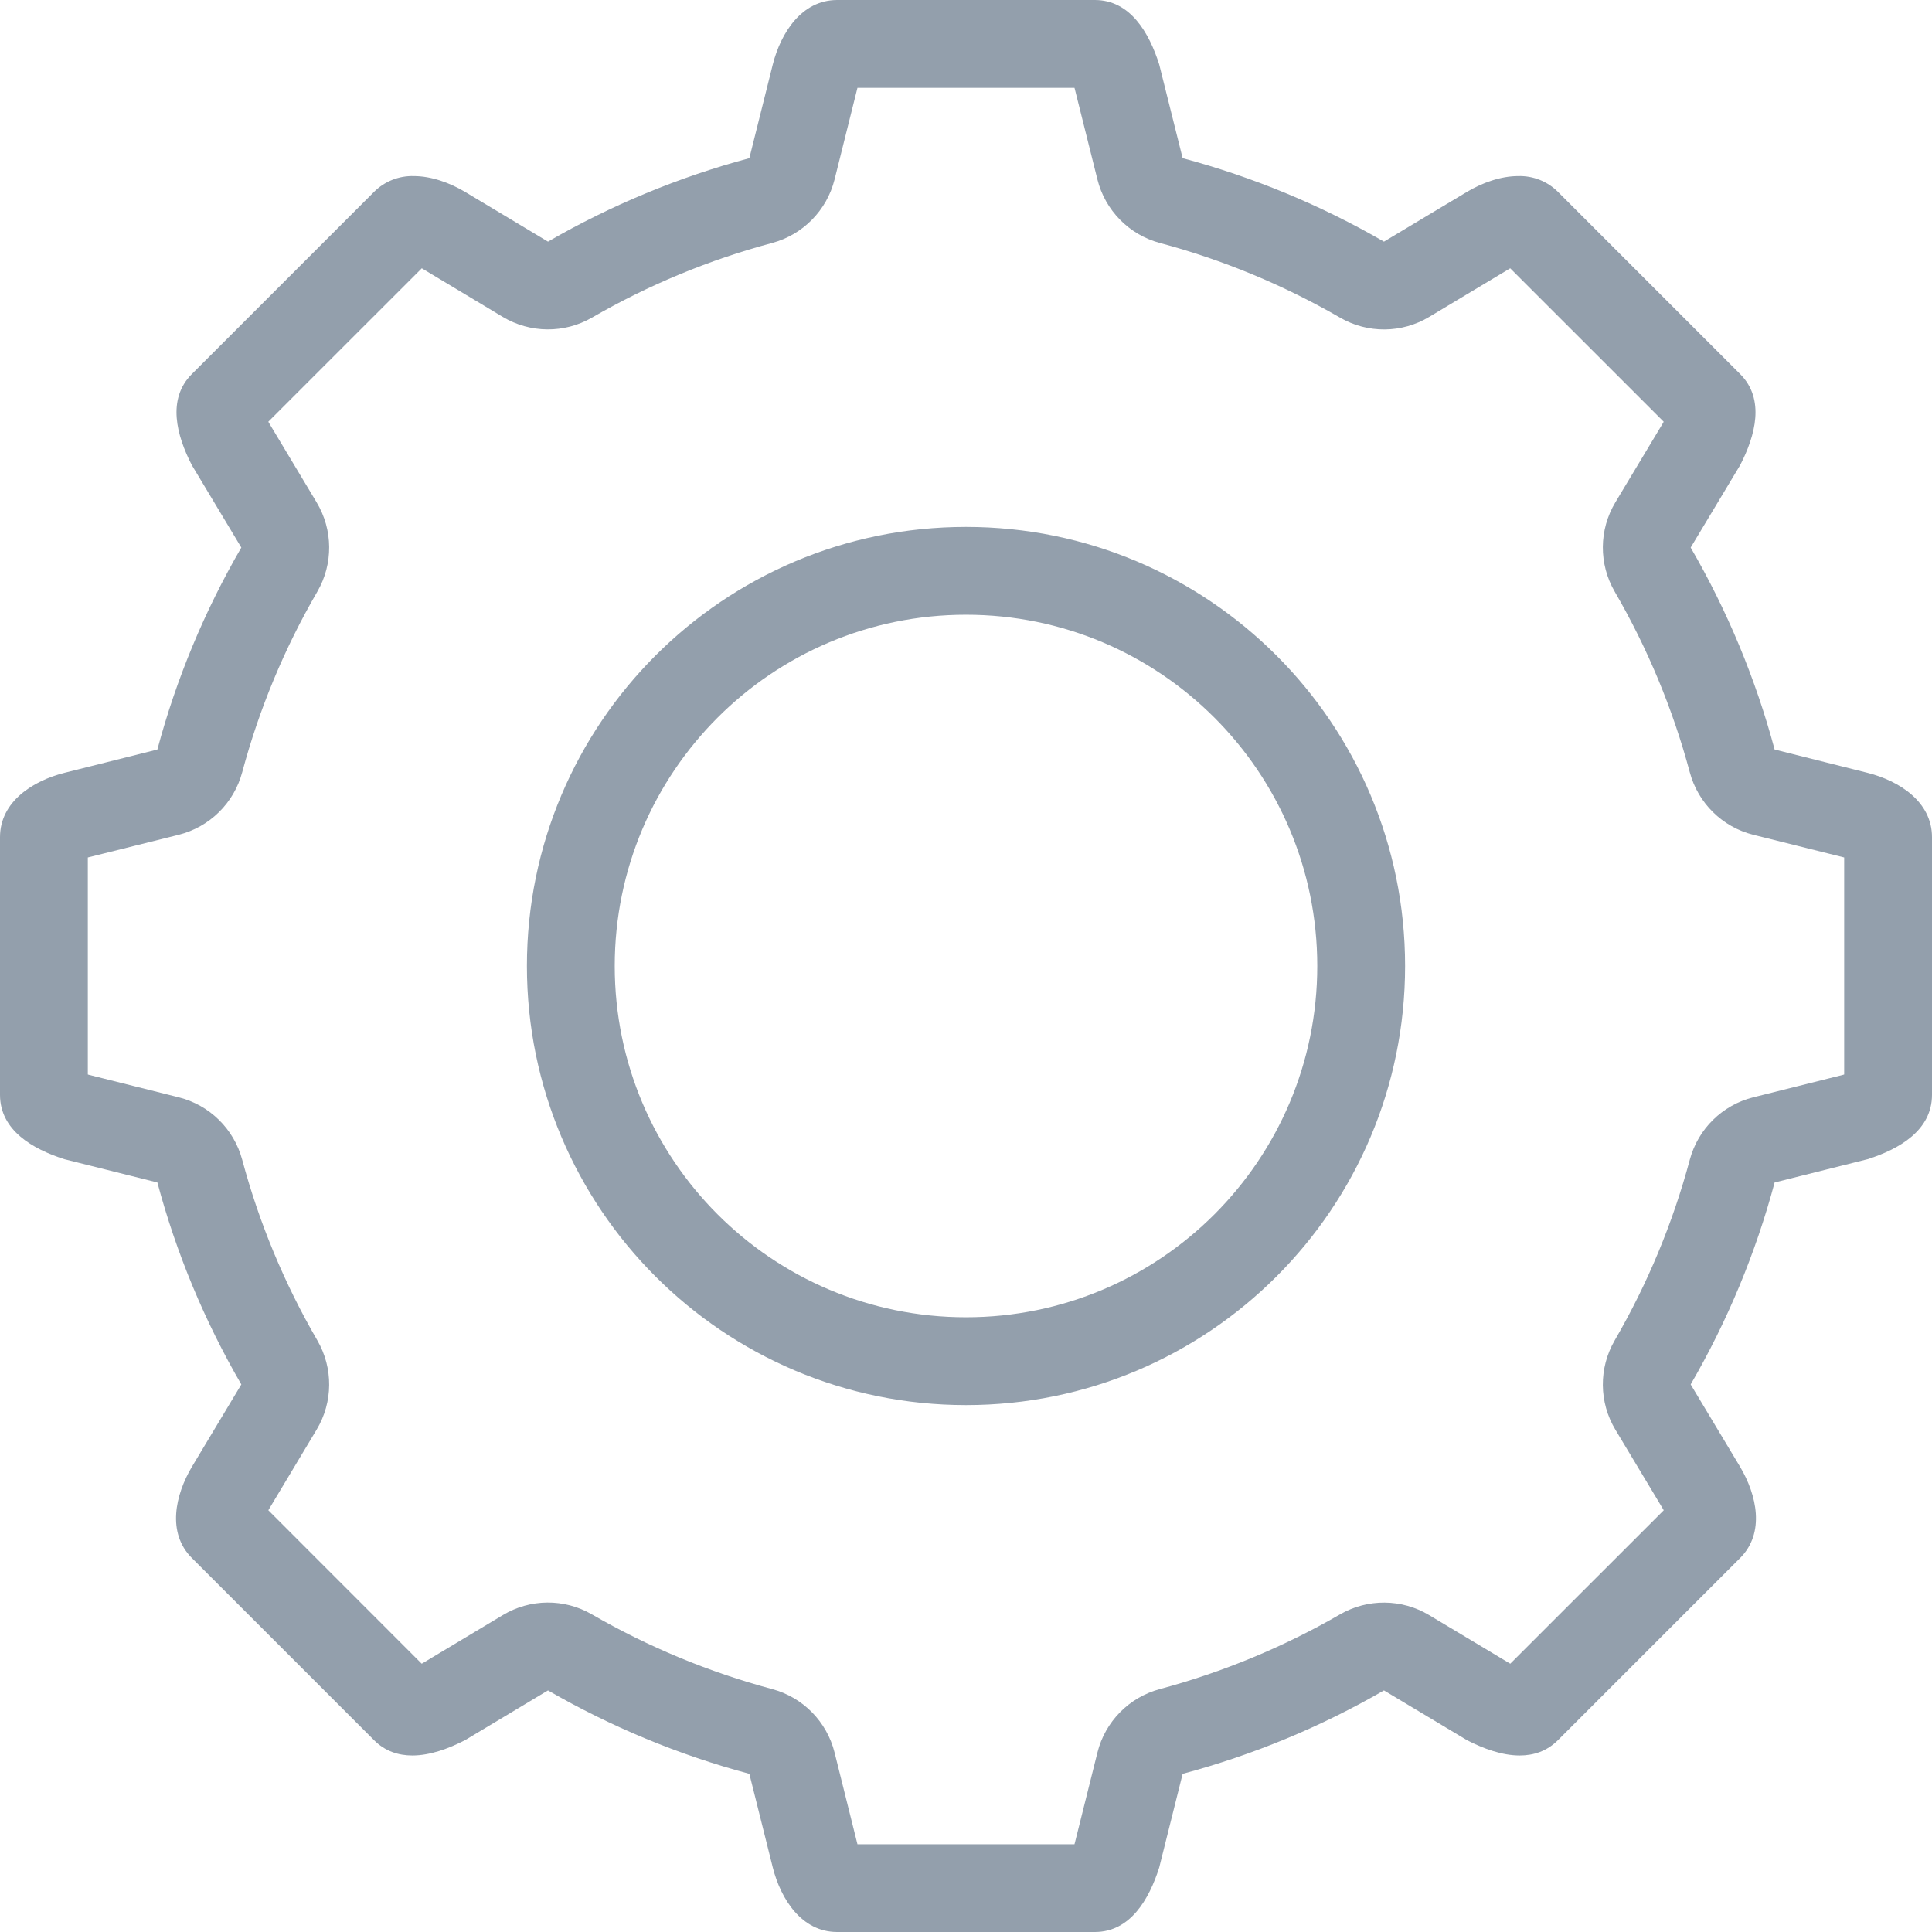
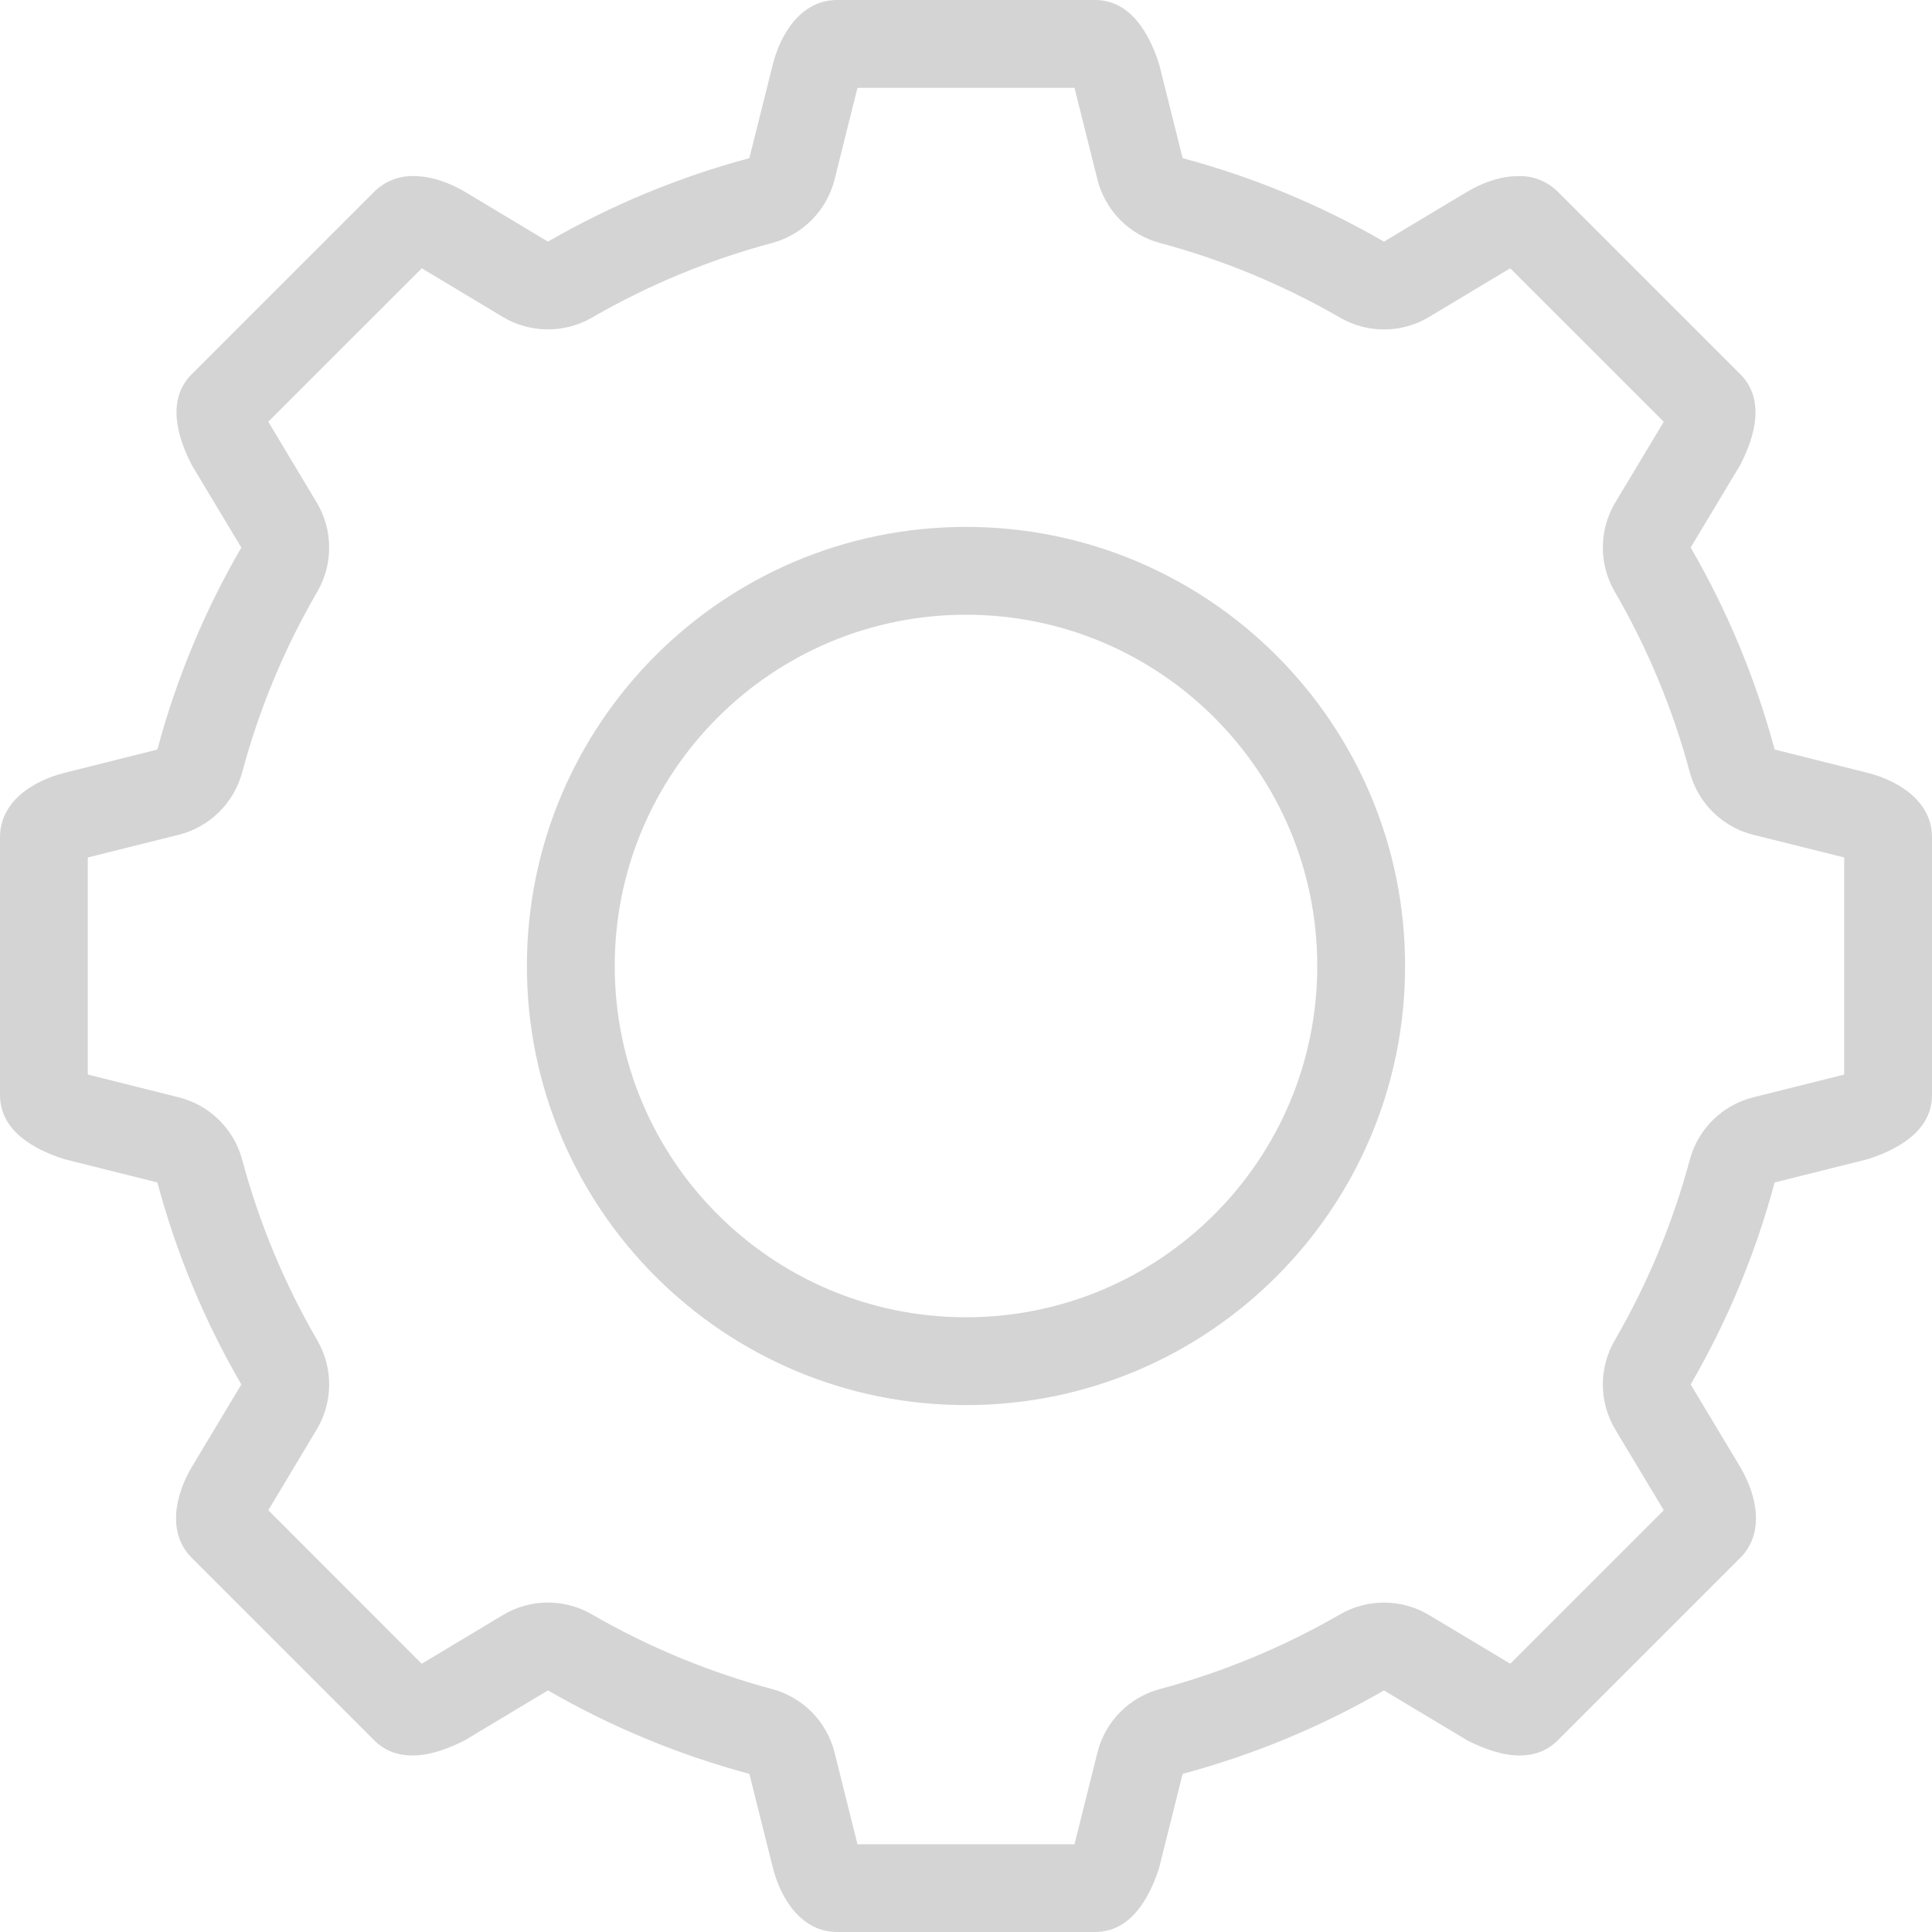
<svg xmlns="http://www.w3.org/2000/svg" width="44" height="44">
-   <path fill="#939FAC" fill-rule="evenodd" d="M42.533 17.601l-2.117-.531a18.965 18.965 0 0 0-1.912-4.6l1.127-1.877c.346-.671.572-1.502 0-2.074L35.482 4.37a1.23 1.23 0 0 0-.904-.36c-.401 0-.82.152-1.17.36l-1.889 1.133a18.949 18.949 0 0 0-4.585-1.901L26.4 1.467C26.171.748 25.743 0 24.934 0h-5.868c-.809 0-1.283.748-1.466 1.467l-.534 2.135a18.972 18.972 0 0 0-4.586 1.901L10.592 4.37c-.35-.208-.769-.36-1.17-.36a1.23 1.23 0 0 0-.904.36L4.369 8.519c-.572.572-.346 1.403 0 2.074l1.127 1.877a18.886 18.886 0 0 0-1.912 4.6l-2.117.531C.748 17.783 0 18.257 0 19.067v5.867c0 .81.748 1.237 1.467 1.466l2.117.53a18.854 18.854 0 0 0 1.912 4.6l-1.127 1.878c-.378.638-.572 1.501 0 2.074l4.149 4.149c.251.252.555.349.873.349.402 0 .826-.156 1.201-.349l1.888-1.133a18.97 18.97 0 0 0 4.586 1.9l.534 2.135c.183.719.657 1.467 1.466 1.467h5.868c.809 0 1.237-.748 1.466-1.467l.534-2.135a18.946 18.946 0 0 0 4.585-1.9l1.889 1.133c.375.193.8.349 1.201.349.318 0 .62-.097.873-.349l4.149-4.149c.572-.573.378-1.436 0-2.074l-1.127-1.878a18.932 18.932 0 0 0 1.912-4.6l2.117-.53c.719-.229 1.467-.656 1.467-1.466v-5.867c0-.81-.748-1.284-1.467-1.466M42 24.47c-.008.003-.015.007-.023.008l-2.046.512a1.999 1.999 0 0 0-1.447 1.422 16.929 16.929 0 0 1-1.71 4.114 2 2 0 0 0 .015 2.034l1.102 1.835-3.495 3.494-.021-.011-1.827-1.095a2 2 0 0 0-2.029-.017 17.007 17.007 0 0 1-4.102 1.701 1.998 1.998 0 0 0-1.424 1.447l-.516 2.064a1.72 1.72 0 0 1-.007.024h-4.942l-.521-2.089a2 2 0 0 0-1.424-1.446 17.004 17.004 0 0 1-4.104-1.701 1.991 1.991 0 0 0-2.028.017l-1.826 1.095-.022.011-3.492-3.494 1.1-1.836a2 2 0 0 0 .016-2.033 16.886 16.886 0 0 1-1.711-4.114 2.002 2.002 0 0 0-1.447-1.422l-2.046-.512c-.008-.001-.015-.005-.023-.008v-4.942l2.069-.516a2.003 2.003 0 0 0 1.447-1.424 16.886 16.886 0 0 1 1.711-4.114 2 2 0 0 0-.016-2.033L6.122 9.625l-.011-.021L9.606 6.11l1.845 1.108a2.006 2.006 0 0 0 2.03.016 16.914 16.914 0 0 1 4.102-1.7 2.003 2.003 0 0 0 1.424-1.447L19.528 2h4.942a.202.202 0 0 1 .007.023l.516 2.064a2.001 2.001 0 0 0 1.424 1.447c1.431.382 2.809.954 4.102 1.7a1.997 1.997 0 0 0 2.029-.016l1.846-1.108 3.495 3.494-.011.023-1.089 1.813a2 2 0 0 0-.015 2.034 16.929 16.929 0 0 1 1.71 4.114 2 2 0 0 0 1.447 1.424l2.069.516v4.942zM22 12c-5.523 0-10 4.478-10 10 0 5.523 4.477 10 10 10s10-4.477 10-10c0-5.522-4.477-10-10-10m0 18a8 8 0 1 1 0-16 8 8 0 0 1 0 16" />
+   <path fill="#D4D4D4" fill-rule="evenodd" d="M42.533 17.601l-2.117-.531a18.965 18.965 0 0 0-1.912-4.6l1.127-1.877c.346-.671.572-1.502 0-2.074L35.482 4.37a1.23 1.23 0 0 0-.904-.36c-.401 0-.82.152-1.17.36l-1.889 1.133a18.949 18.949 0 0 0-4.585-1.901L26.4 1.467C26.171.748 25.743 0 24.934 0h-5.868c-.809 0-1.283.748-1.466 1.467l-.534 2.135a18.972 18.972 0 0 0-4.586 1.901L10.592 4.37c-.35-.208-.769-.36-1.17-.36a1.23 1.23 0 0 0-.904.36L4.369 8.519c-.572.572-.346 1.403 0 2.074l1.127 1.877a18.886 18.886 0 0 0-1.912 4.6l-2.117.531C.748 17.783 0 18.257 0 19.067v5.867c0 .81.748 1.237 1.467 1.466l2.117.53a18.854 18.854 0 0 0 1.912 4.6l-1.127 1.878c-.378.638-.572 1.501 0 2.074l4.149 4.149c.251.252.555.349.873.349.402 0 .826-.156 1.201-.349l1.888-1.133a18.97 18.97 0 0 0 4.586 1.9l.534 2.135c.183.719.657 1.467 1.466 1.467h5.868c.809 0 1.237-.748 1.466-1.467l.534-2.135a18.946 18.946 0 0 0 4.585-1.9l1.889 1.133c.375.193.8.349 1.201.349.318 0 .62-.097.873-.349l4.149-4.149c.572-.573.378-1.436 0-2.074l-1.127-1.878a18.932 18.932 0 0 0 1.912-4.6l2.117-.53c.719-.229 1.467-.656 1.467-1.466v-5.867c0-.81-.748-1.284-1.467-1.466M42 24.47c-.008.003-.015.007-.023.008l-2.046.512a1.999 1.999 0 0 0-1.447 1.422 16.929 16.929 0 0 1-1.71 4.114 2 2 0 0 0 .015 2.034l1.102 1.835-3.495 3.494-.021-.011-1.827-1.095a2 2 0 0 0-2.029-.017 17.007 17.007 0 0 1-4.102 1.701 1.998 1.998 0 0 0-1.424 1.447l-.516 2.064a1.72 1.72 0 0 1-.007.024h-4.942l-.521-2.089a2 2 0 0 0-1.424-1.446 17.004 17.004 0 0 1-4.104-1.701 1.991 1.991 0 0 0-2.028.017l-1.826 1.095-.022.011-3.492-3.494 1.1-1.836a2 2 0 0 0 .016-2.033 16.886 16.886 0 0 1-1.711-4.114 2.002 2.002 0 0 0-1.447-1.422l-2.046-.512c-.008-.001-.015-.005-.023-.008v-4.942l2.069-.516a2.003 2.003 0 0 0 1.447-1.424 16.886 16.886 0 0 1 1.711-4.114 2 2 0 0 0-.016-2.033L6.122 9.625l-.011-.021L9.606 6.11l1.845 1.108a2.006 2.006 0 0 0 2.03.016 16.914 16.914 0 0 1 4.102-1.7 2.003 2.003 0 0 0 1.424-1.447L19.528 2h4.942a.202.202 0 0 1 .007.023l.516 2.064a2.001 2.001 0 0 0 1.424 1.447c1.431.382 2.809.954 4.102 1.7a1.997 1.997 0 0 0 2.029-.016l1.846-1.108 3.495 3.494-.011.023-1.089 1.813a2 2 0 0 0-.015 2.034 16.929 16.929 0 0 1 1.71 4.114 2 2 0 0 0 1.447 1.424l2.069.516v4.942zM22 12c-5.523 0-10 4.478-10 10 0 5.523 4.477 10 10 10s10-4.477 10-10c0-5.522-4.477-10-10-10m0 18a8 8 0 1 1 0-16 8 8 0 0 1 0 16" />
</svg>
